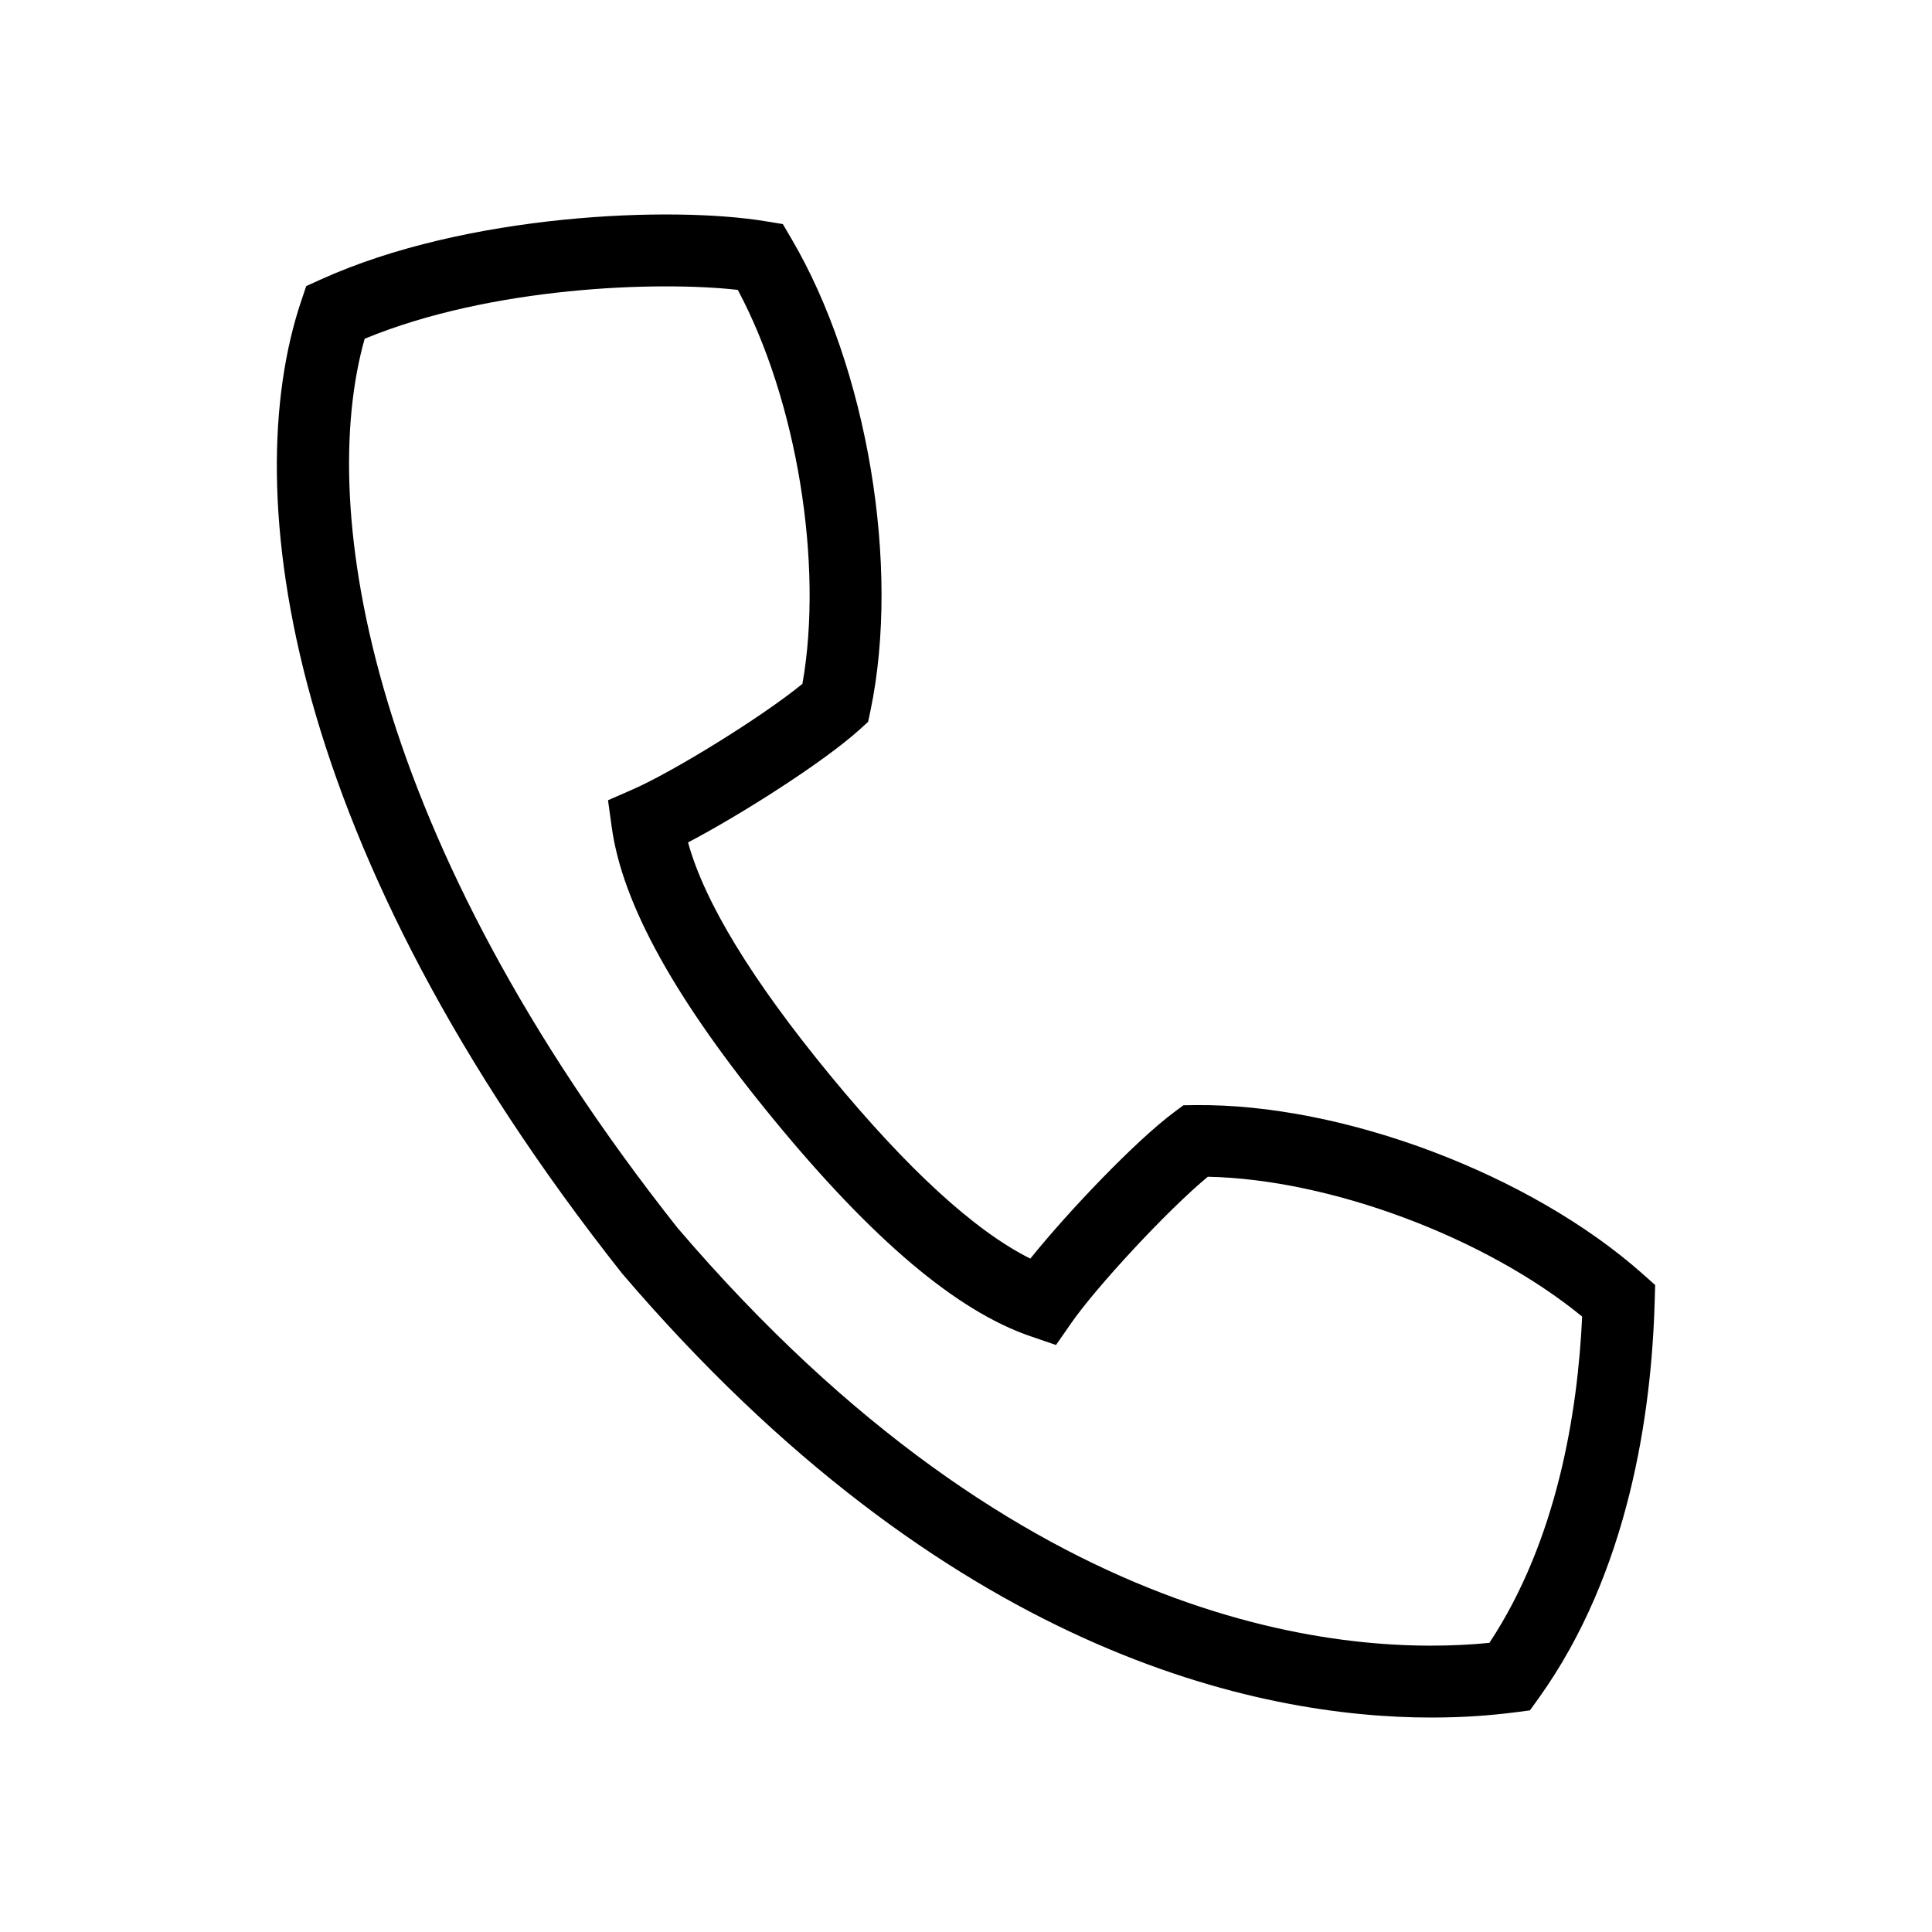
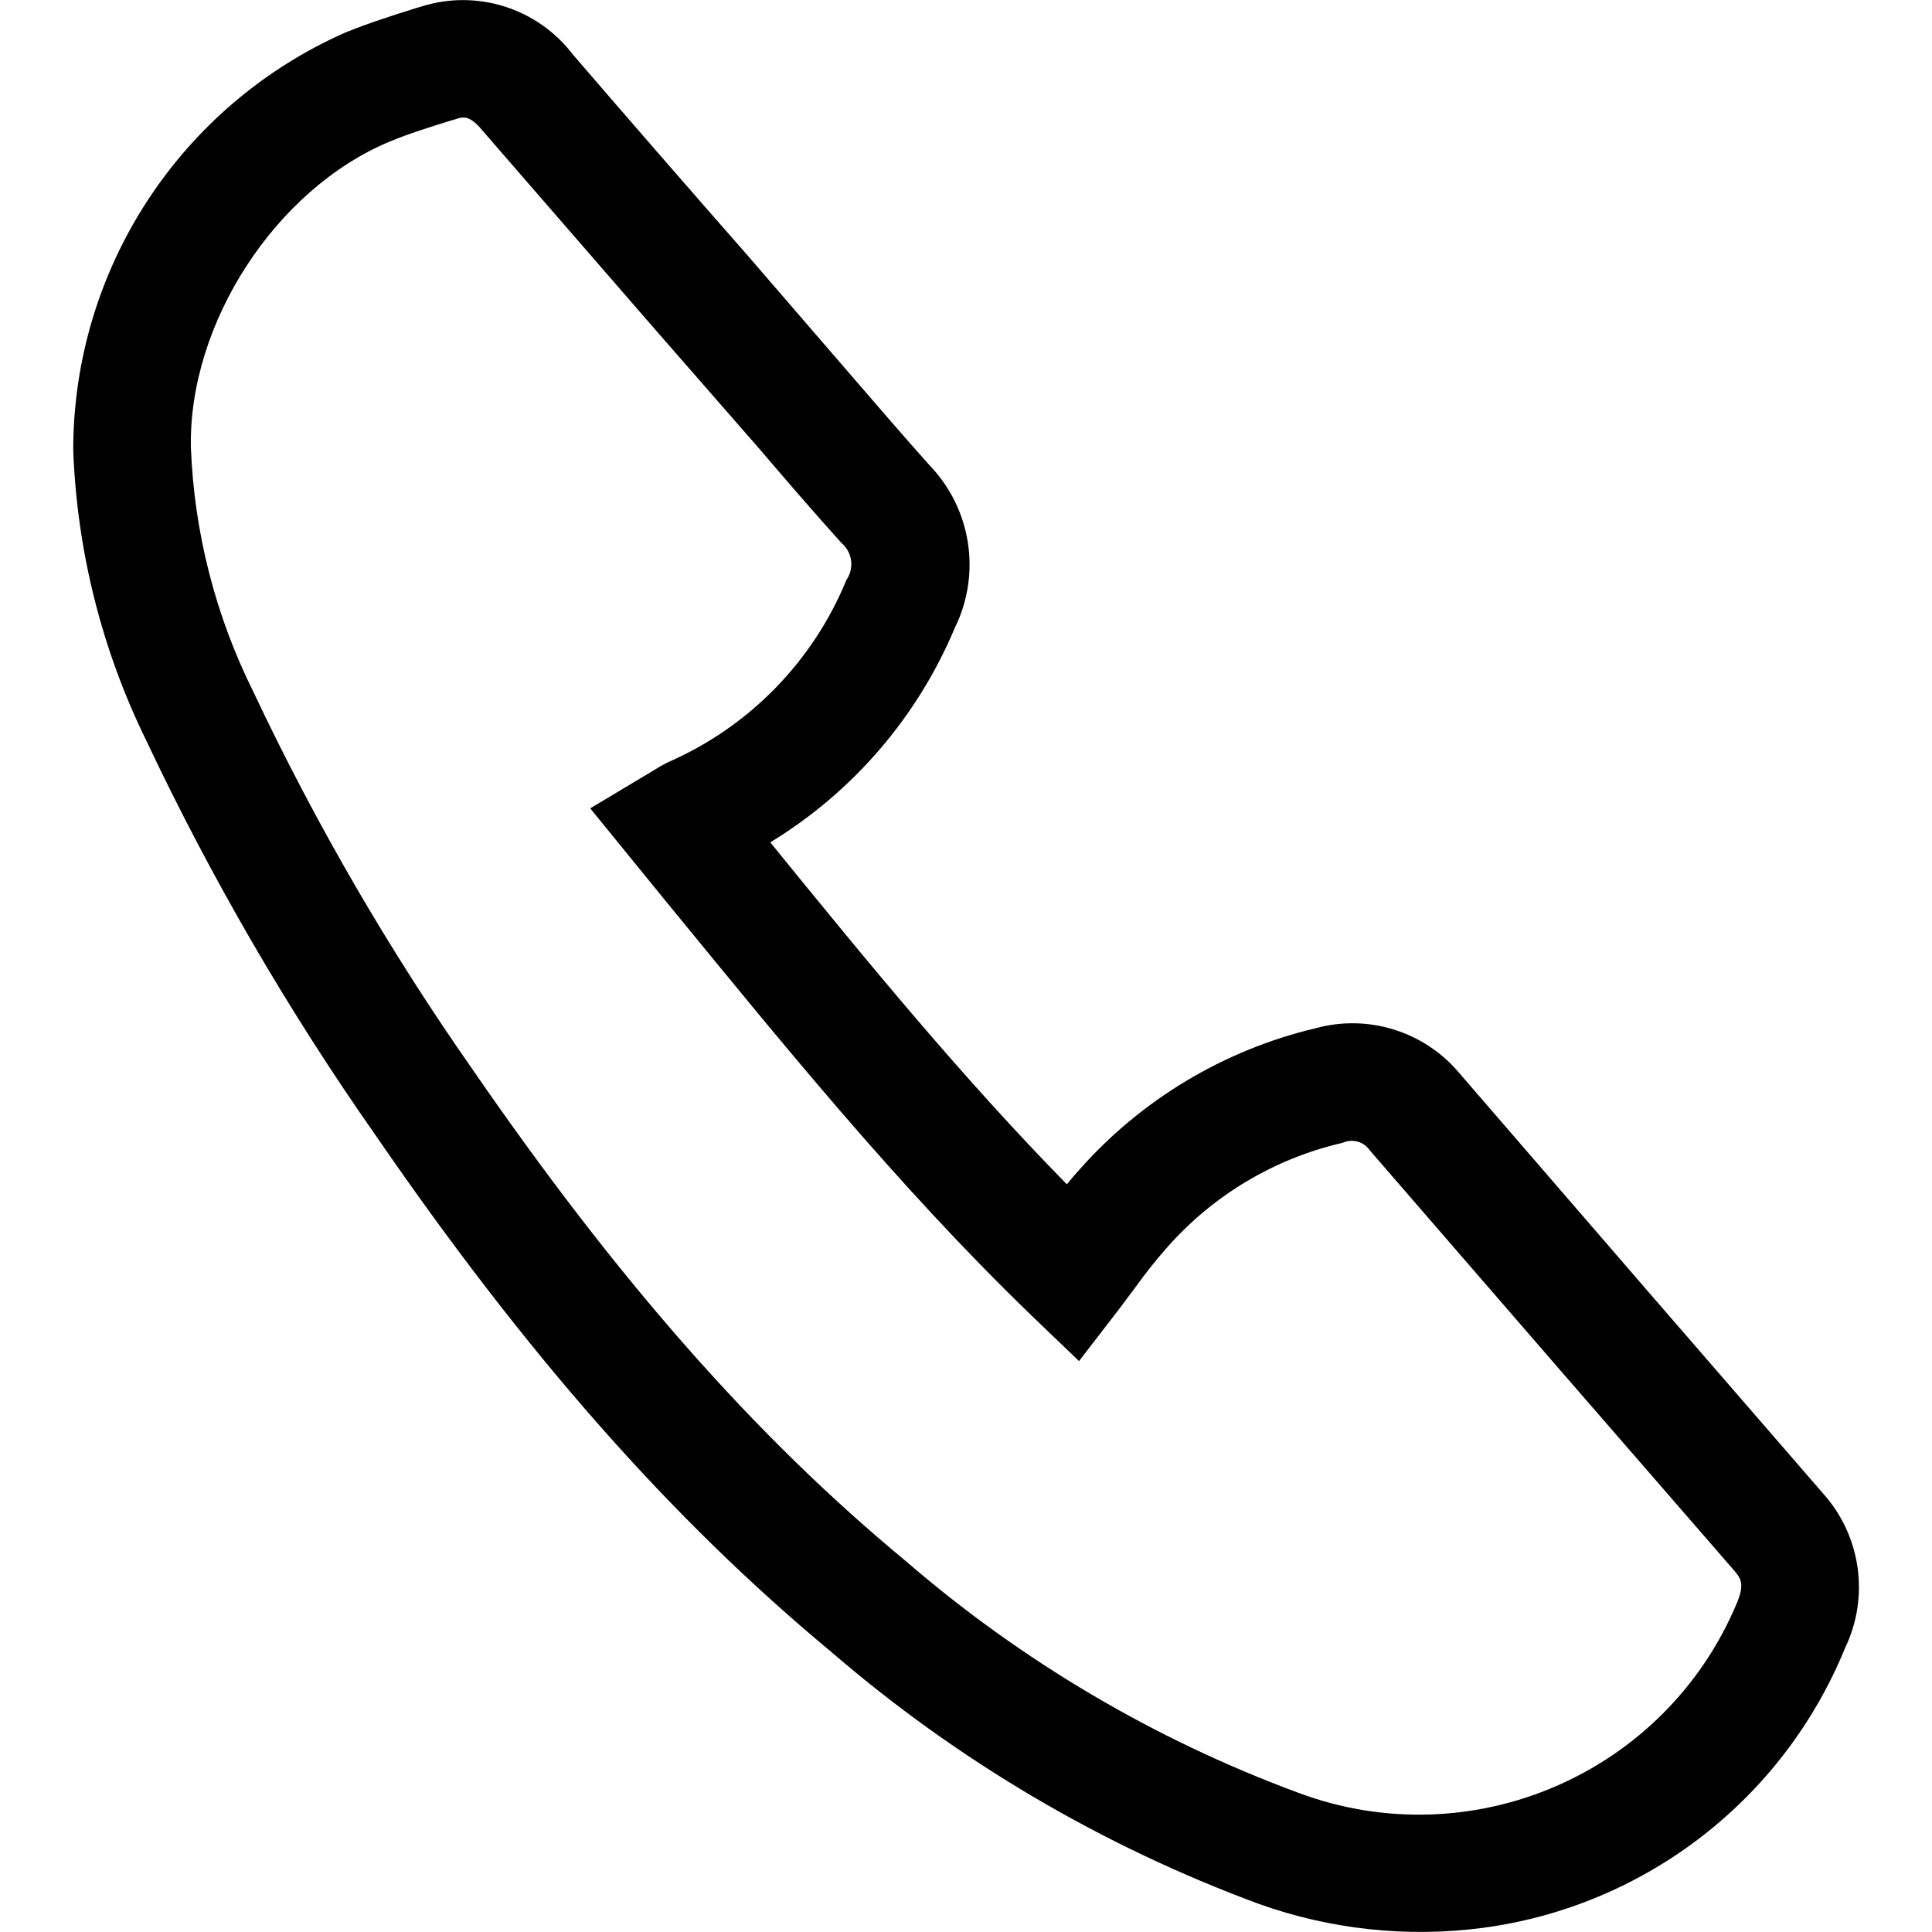
- <svg xmlns="http://www.w3.org/2000/svg" height="100px" width="100px" fill="#000000" version="1.1" x="0px" y="0px" viewBox="0 0 24 24" style="enable-background:new 0 0 24 24;" xml:space="preserve">
-   <path d="M17.785,21.336c0.407,0,0.753-0.029,1.028-0.064l0.192-0.025l0.113-0.157c1.116-1.56,1.398-3.536,1.437-4.919l0.006-0.208  l-0.155-0.138c-1.39-1.235-3.718-2.118-5.56-2.097l-0.145,0.002l-0.117,0.087c-0.479,0.357-1.311,1.229-1.785,1.818  c-0.691-0.345-1.527-1.111-2.492-2.284c-0.965-1.174-1.555-2.142-1.76-2.886c0.67-0.352,1.686-1,2.129-1.4l0.108-0.098l0.03-0.142  c0.374-1.793-0.04-4.258-0.983-5.86L9.725,2.784L9.519,2.75C8.356,2.555,5.792,2.651,3.98,3.474l-0.176,0.08L3.742,3.738  C2.938,6.127,3.561,10.551,7.728,15.82C11.758,20.535,15.625,21.336,17.785,21.336z M4.53,4.208C6.098,3.56,8.174,3.489,9.165,3.601  c0.732,1.368,1.067,3.401,0.803,4.894C9.454,8.915,8.355,9.59,7.861,9.806L7.553,9.941l0.046,0.333  c0.131,0.956,0.791,2.148,2.019,3.641c1.228,1.493,2.269,2.371,3.182,2.684l0.318,0.109l0.192-0.276  c0.308-0.442,1.182-1.39,1.694-1.814c1.518,0.03,3.45,0.753,4.65,1.737c-0.055,1.192-0.31,2.777-1.152,4.053  c-1.721,0.171-5.764-0.099-10.086-5.155C4.592,10.417,3.929,6.334,4.53,4.208z" />
+ <svg xmlns="http://www.w3.org/2000/svg" height="100px" width="100px" fill="#000000" data-name="Layer 1" viewBox="0 0 100 100" x="0px" y="0px">
+   <path d="M76.72,99.79a24.84,24.84,0,0,1-11.55-1.24A72.18,72.18,0,0,1,43,85.48c-8.25-6.85-15.73-15.33-23.54-26.69A138.92,138.92,0,0,1,7.58,38.35,37.29,37.29,0,0,1,3.79,23.29,23.64,23.64,0,0,1,17.86,1.69c1.25-.51,2.5-.9,3.7-1.28l.21-.06a7.15,7.15,0,0,1,7.88,2.47q4.47,5.19,9,10.35l5.25,6.08c1.4,1.62,2.79,3.24,4.21,4.83a7.41,7.41,0,0,1,1.31,8.42,23.77,23.77,0,0,1-9.55,11.1c5.06,6.23,9.93,12.17,15.35,17.7.21-.26.43-.52.66-.77a23.61,23.61,0,0,1,12.22-7.31,7.22,7.22,0,0,1,7.44,2.33l.51.59Q85.19,66.73,94.36,77.3a7.26,7.26,0,0,1,1.14,8A23.62,23.62,0,0,1,76.72,99.79ZM23.88,6.09a1.11,1.11,0,0,0-.3.08l-.21.06c-1.13.35-2.19.68-3.18,1.09C14.28,9.77,9.75,16.73,9.88,23.17A31.06,31.06,0,0,0,13.11,35.8,133.25,133.25,0,0,0,24.45,55.34c7.5,10.89,14.62,19,22.42,25.45a66.19,66.19,0,0,0,20.32,12A17.84,17.84,0,0,0,89.89,83c.42-1,.23-1.29-.13-1.71q-9.2-10.58-18.35-21.16l-.51-.59a1.13,1.13,0,0,0-1.4-.39,17.28,17.28,0,0,0-9.12,5.45,25.43,25.43,0,0,0-1.59,2l-.86,1.15-2.08,2.7L53.4,68.1c-6.94-6.7-13-14.21-18.95-21.47l-3.9-4.79,3.34-2a6.75,6.75,0,0,1,.76-.42,17.56,17.56,0,0,0,9.16-9.4,1.44,1.44,0,0,0-.26-1.92c-1.46-1.62-2.88-3.27-4.29-4.92l-5.24-6Q29.52,12,25,6.79C24.49,6.16,24.18,6.05,23.88,6.09Z" />
</svg>
